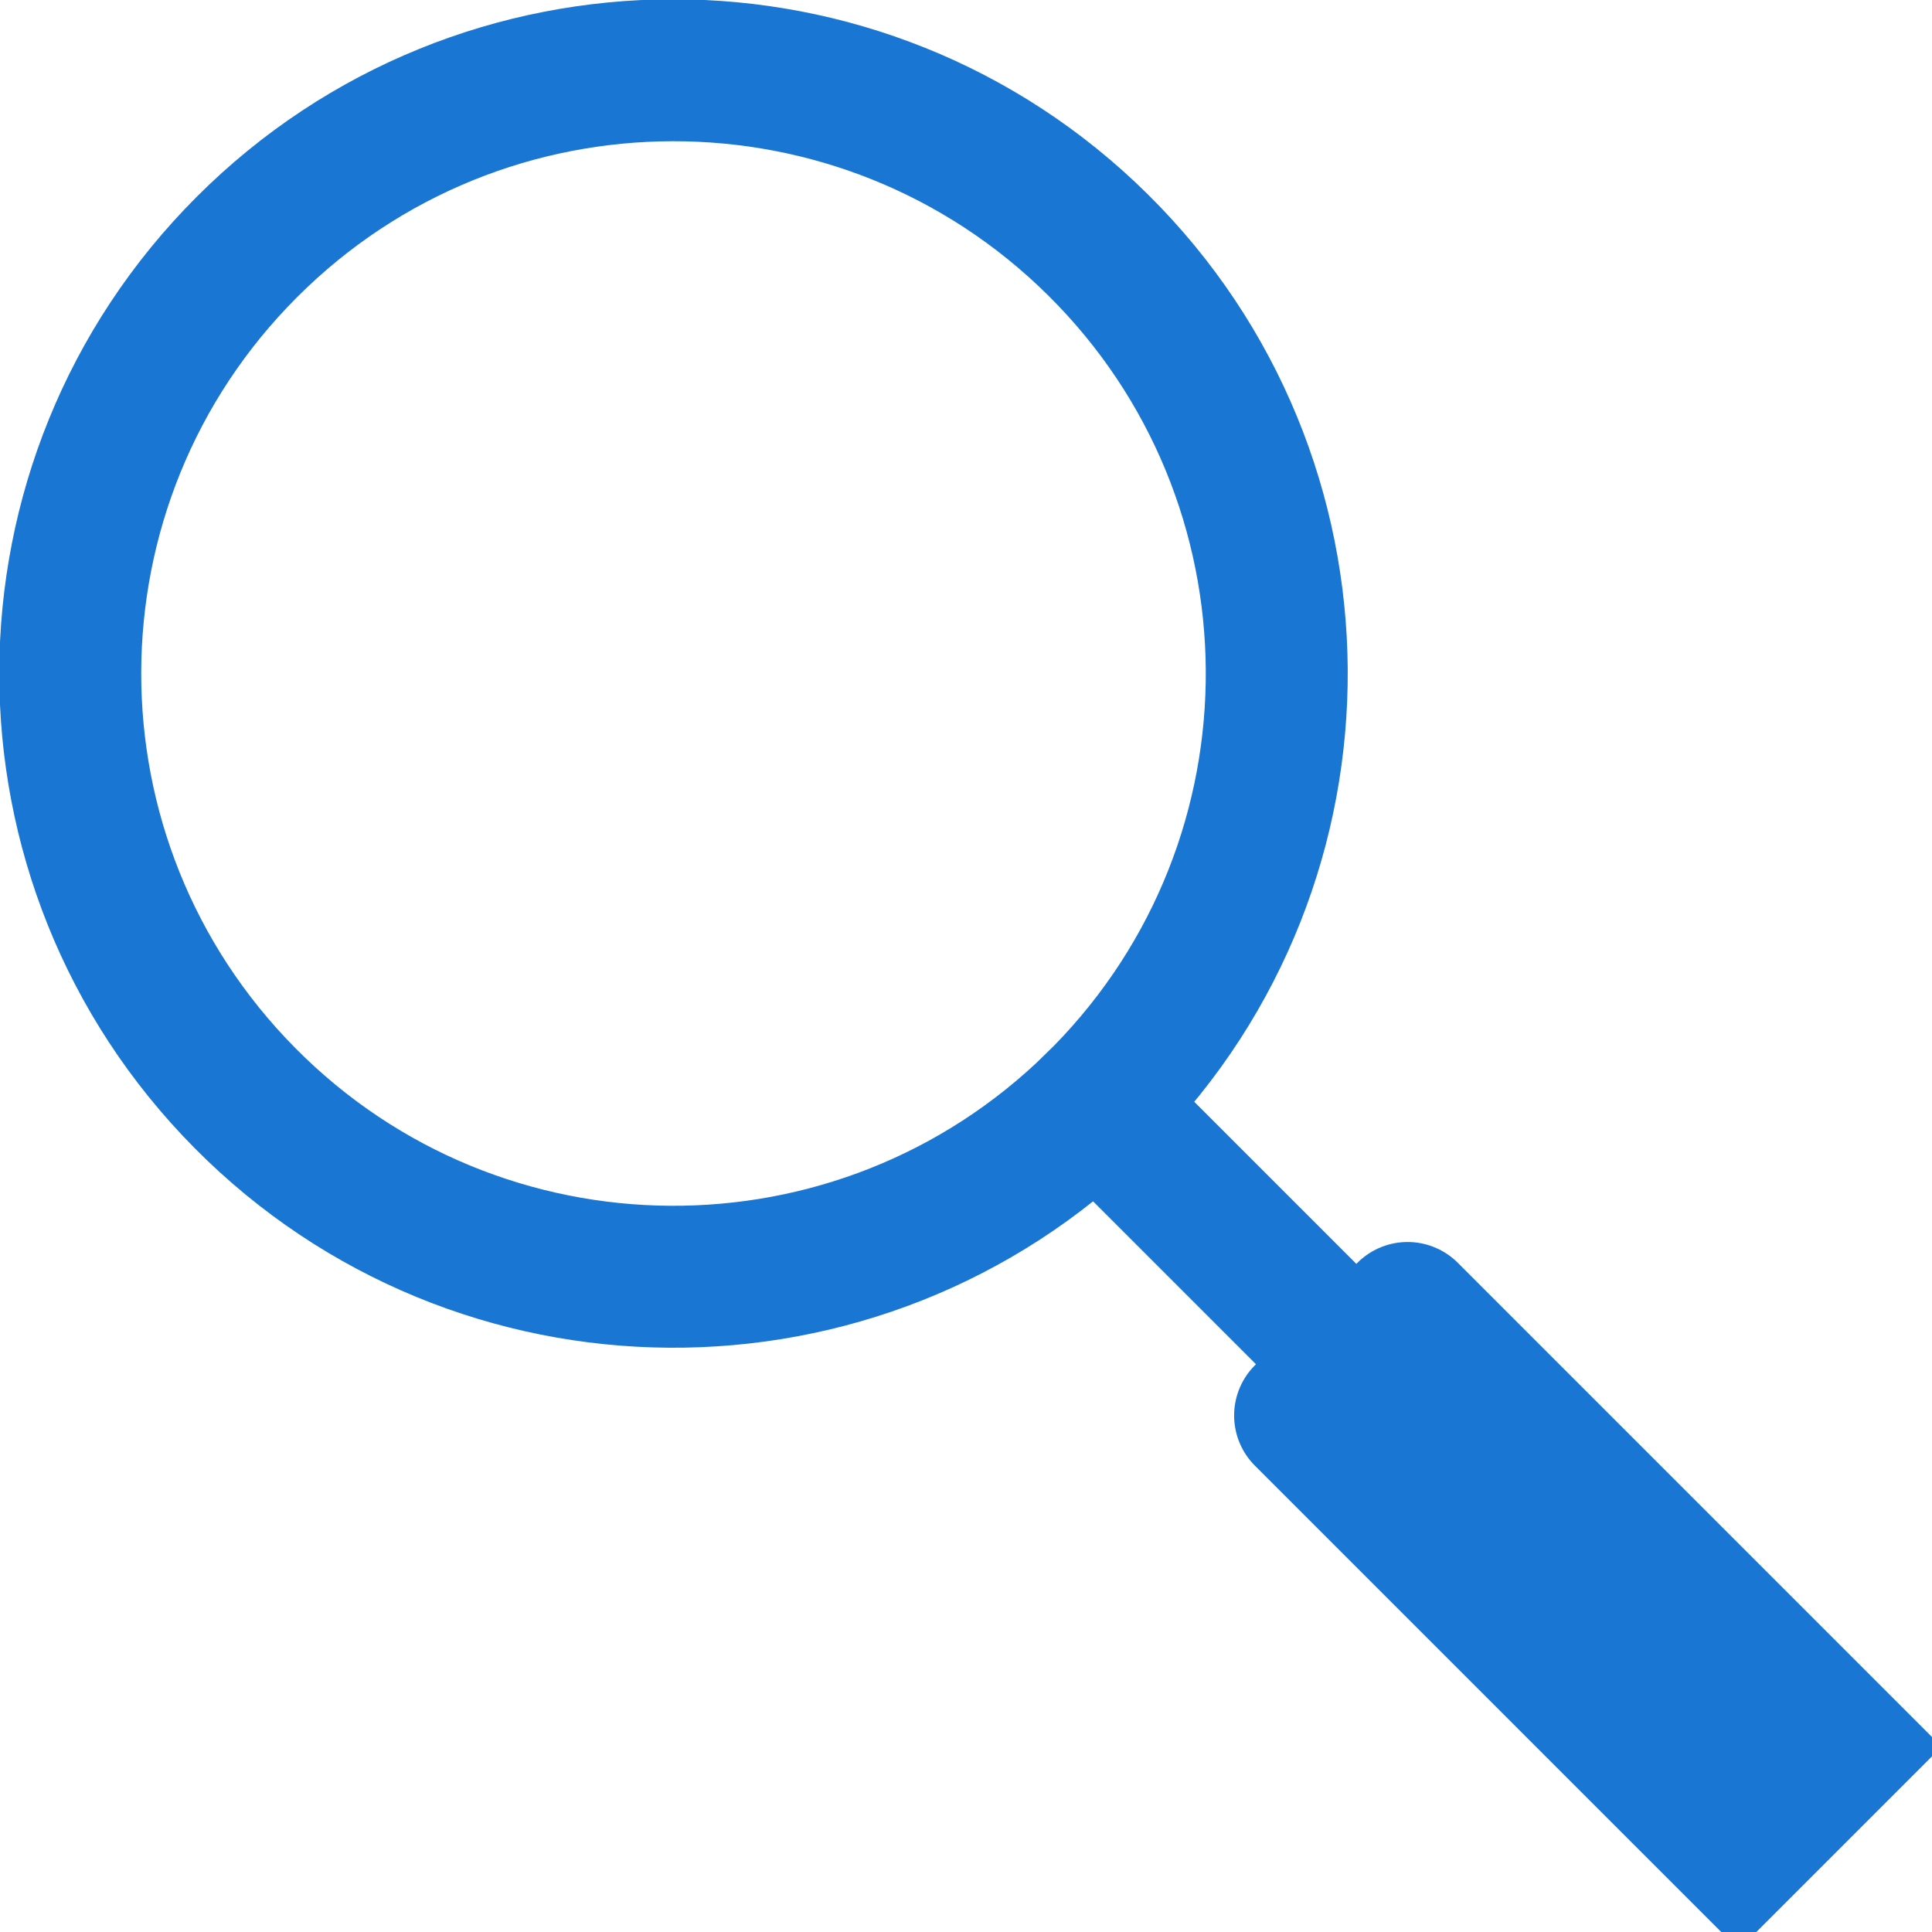
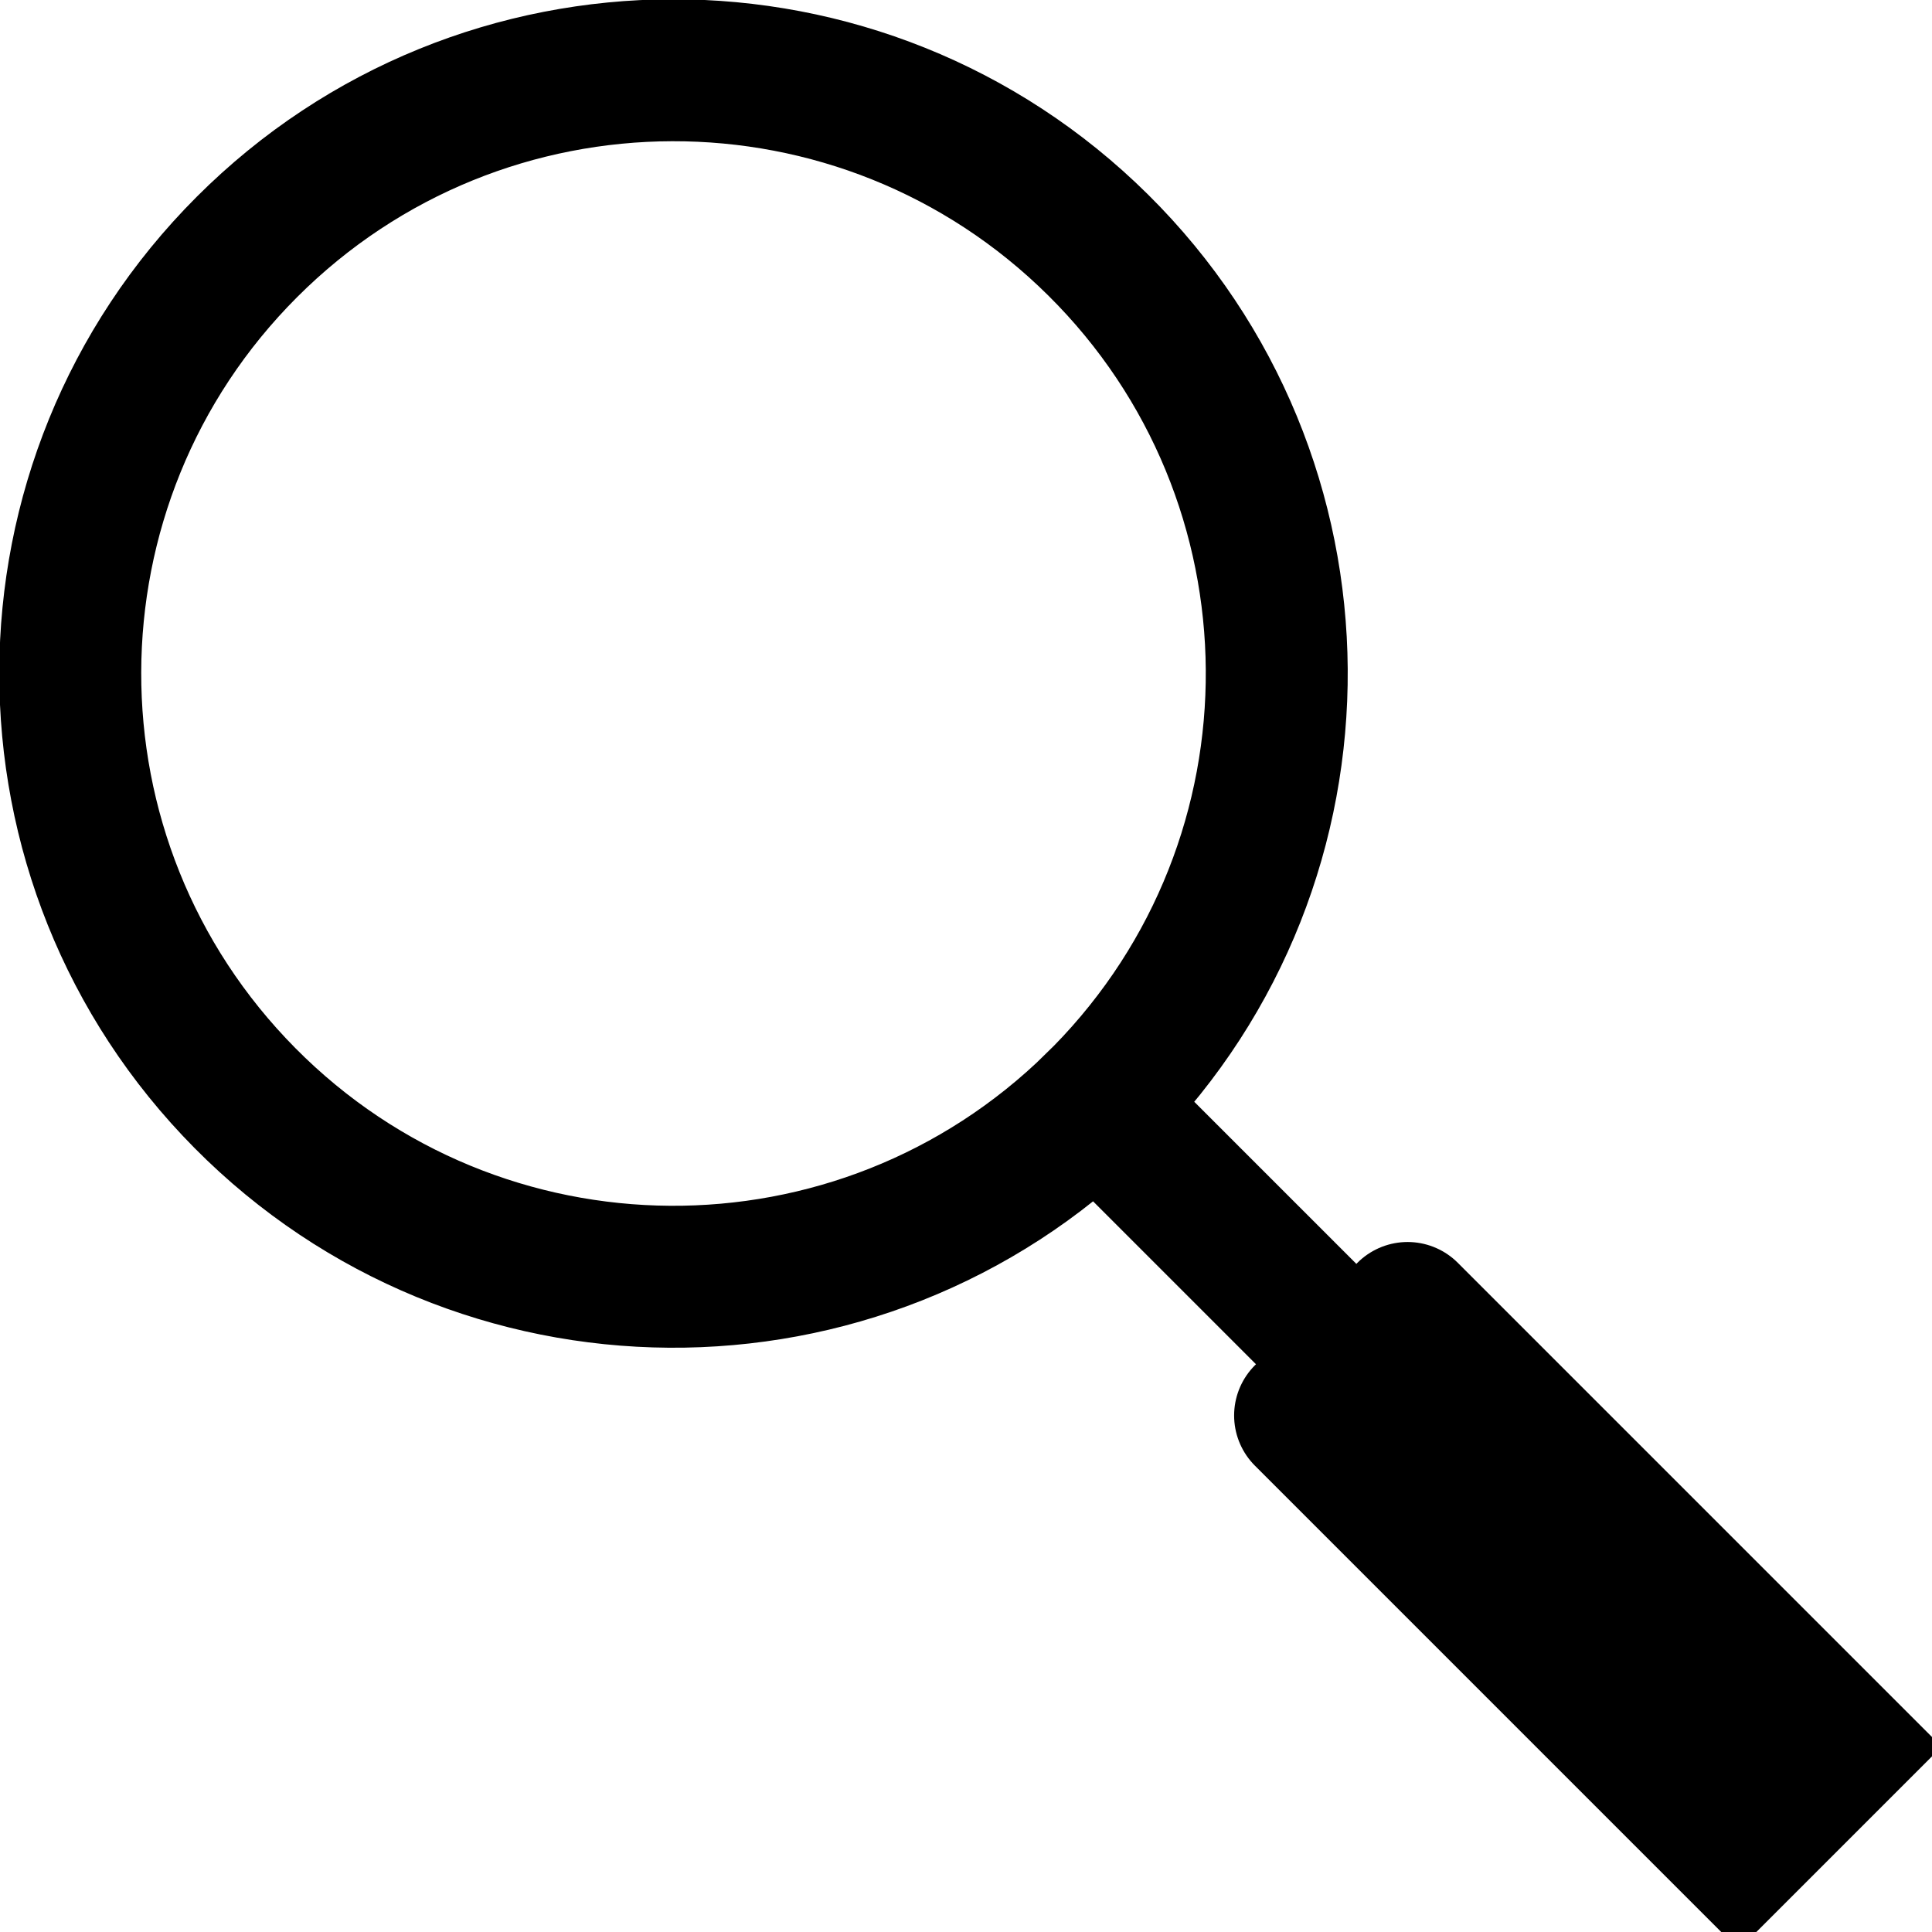
<svg xmlns="http://www.w3.org/2000/svg" width="490" height="490">
-   <path fill="none" stroke="#1976d2" stroke-width="36" stroke-linecap="round" d="m280,278a153,153 0 1,0-2,2l170,170m-91-117 110,110-26,26-110-110" />
+   <path fill="none" stroke="#000" stroke-width="36" stroke-linecap="round" d="m280,278a153,153 0 1,0-2,2l170,170m-91-117 110,110-26,26-110-110" />
</svg>
